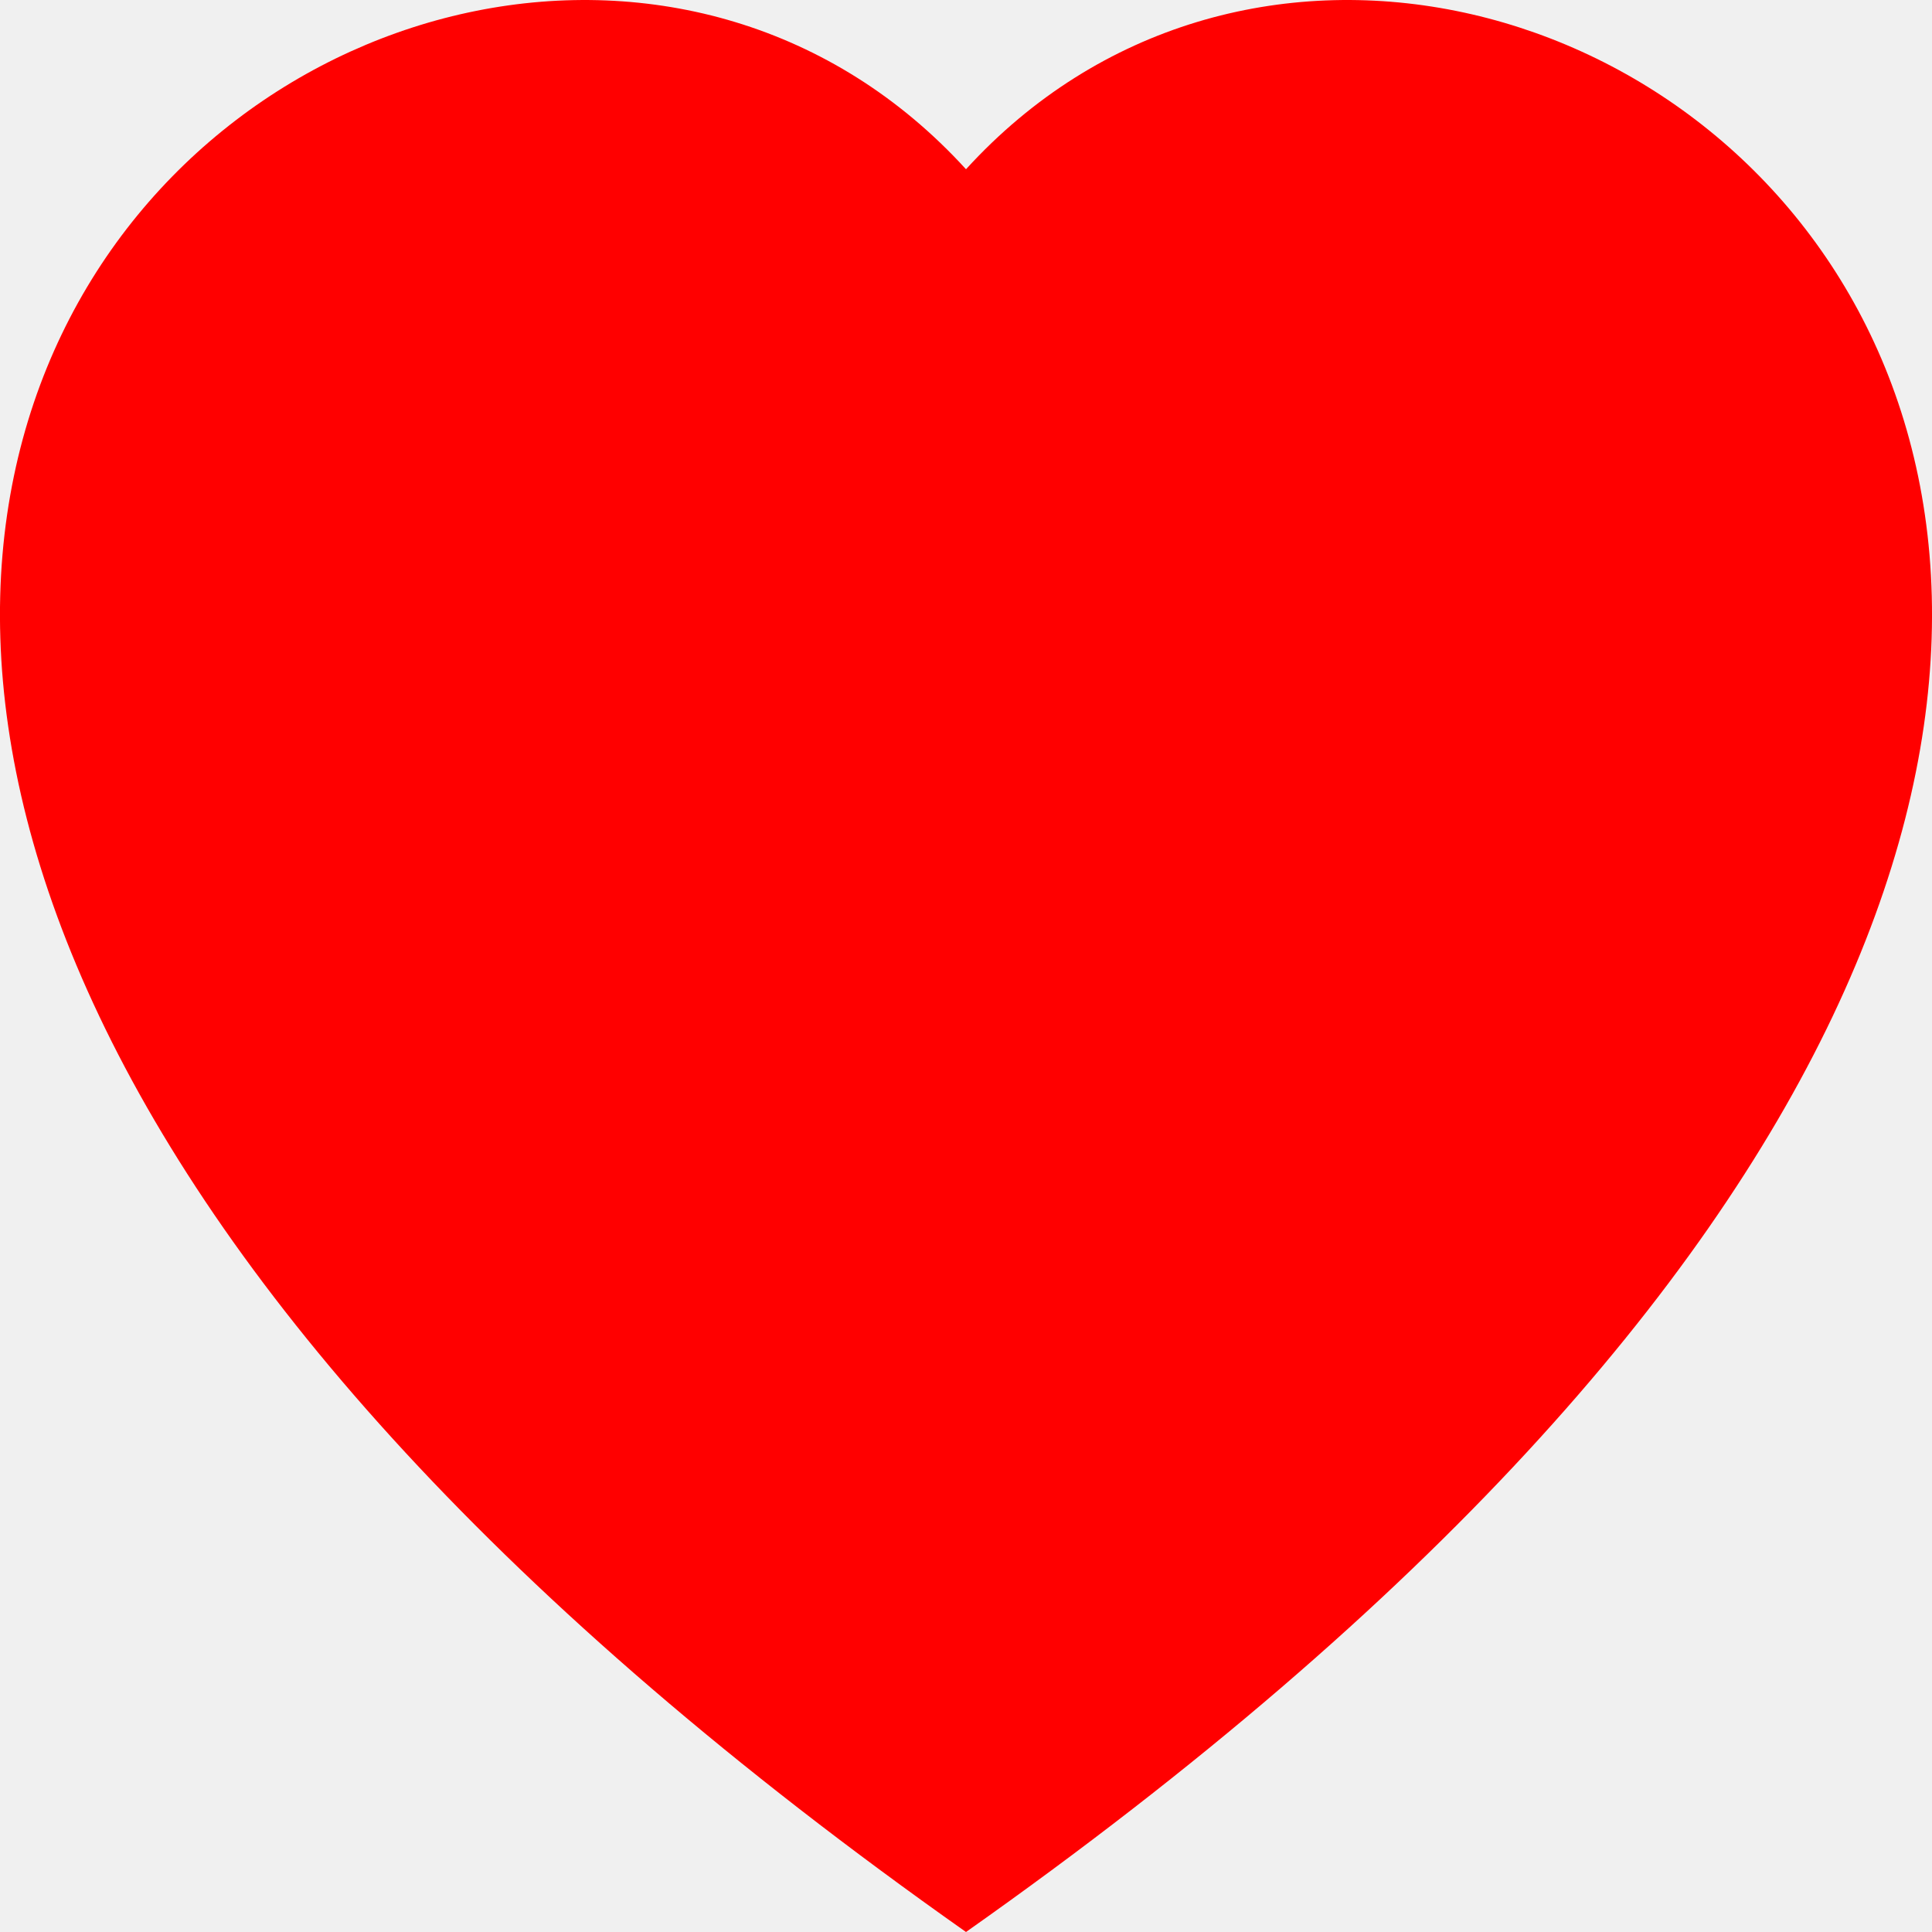
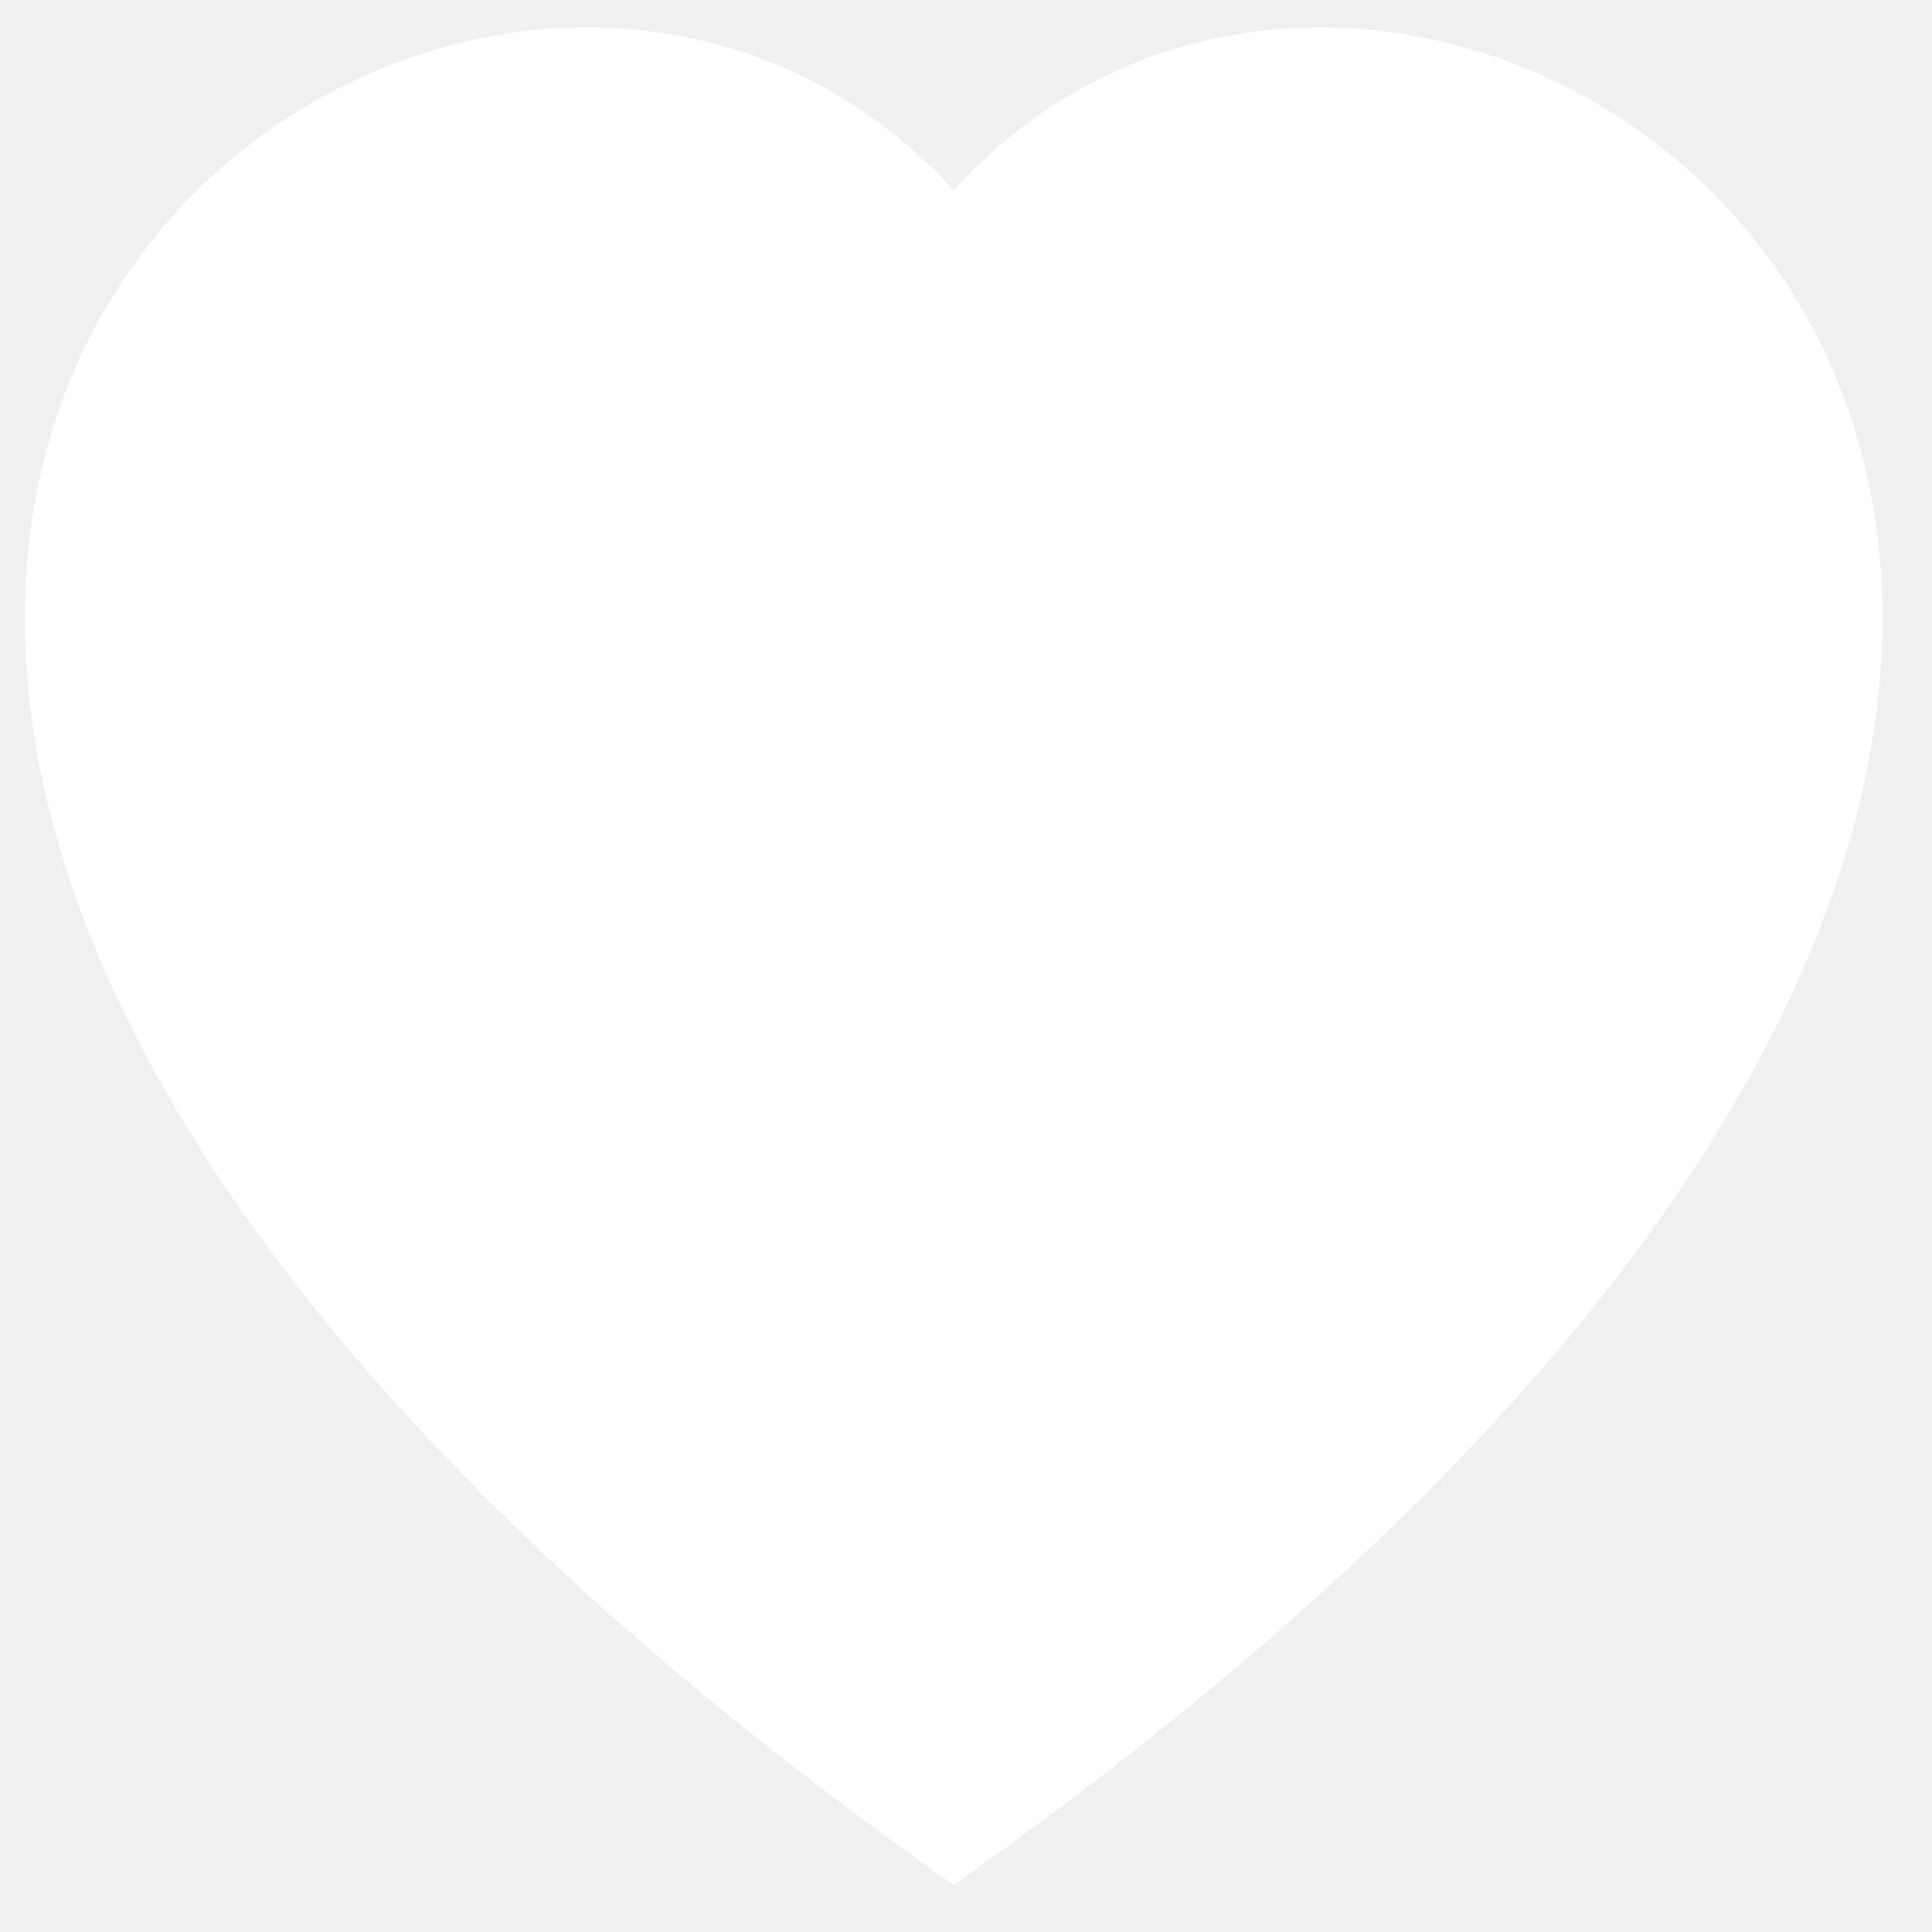
- <svg xmlns="http://www.w3.org/2000/svg" width="25" height="25" viewBox="0 0 25 25" fill="none">
-   <path fill-rule="evenodd" clip-rule="evenodd" d="M12.5 2.19C19.435 -5.413 36.773 7.892 12.5 25C-11.773 7.893 5.565 -5.413 12.5 2.19Z" fill="#FF0000" />
+ <svg xmlns="http://www.w3.org/2000/svg" width="26" height="26" viewBox="0 0 26 26" fill="none">
+   <path fill-rule="evenodd" clip-rule="evenodd" d="M12.833 2.558C19.768 -5.045 37.105 8.26 12.833 25.368C-11.44 8.261 5.898 -5.045 12.833 2.558Z" fill="white" />
</svg>
